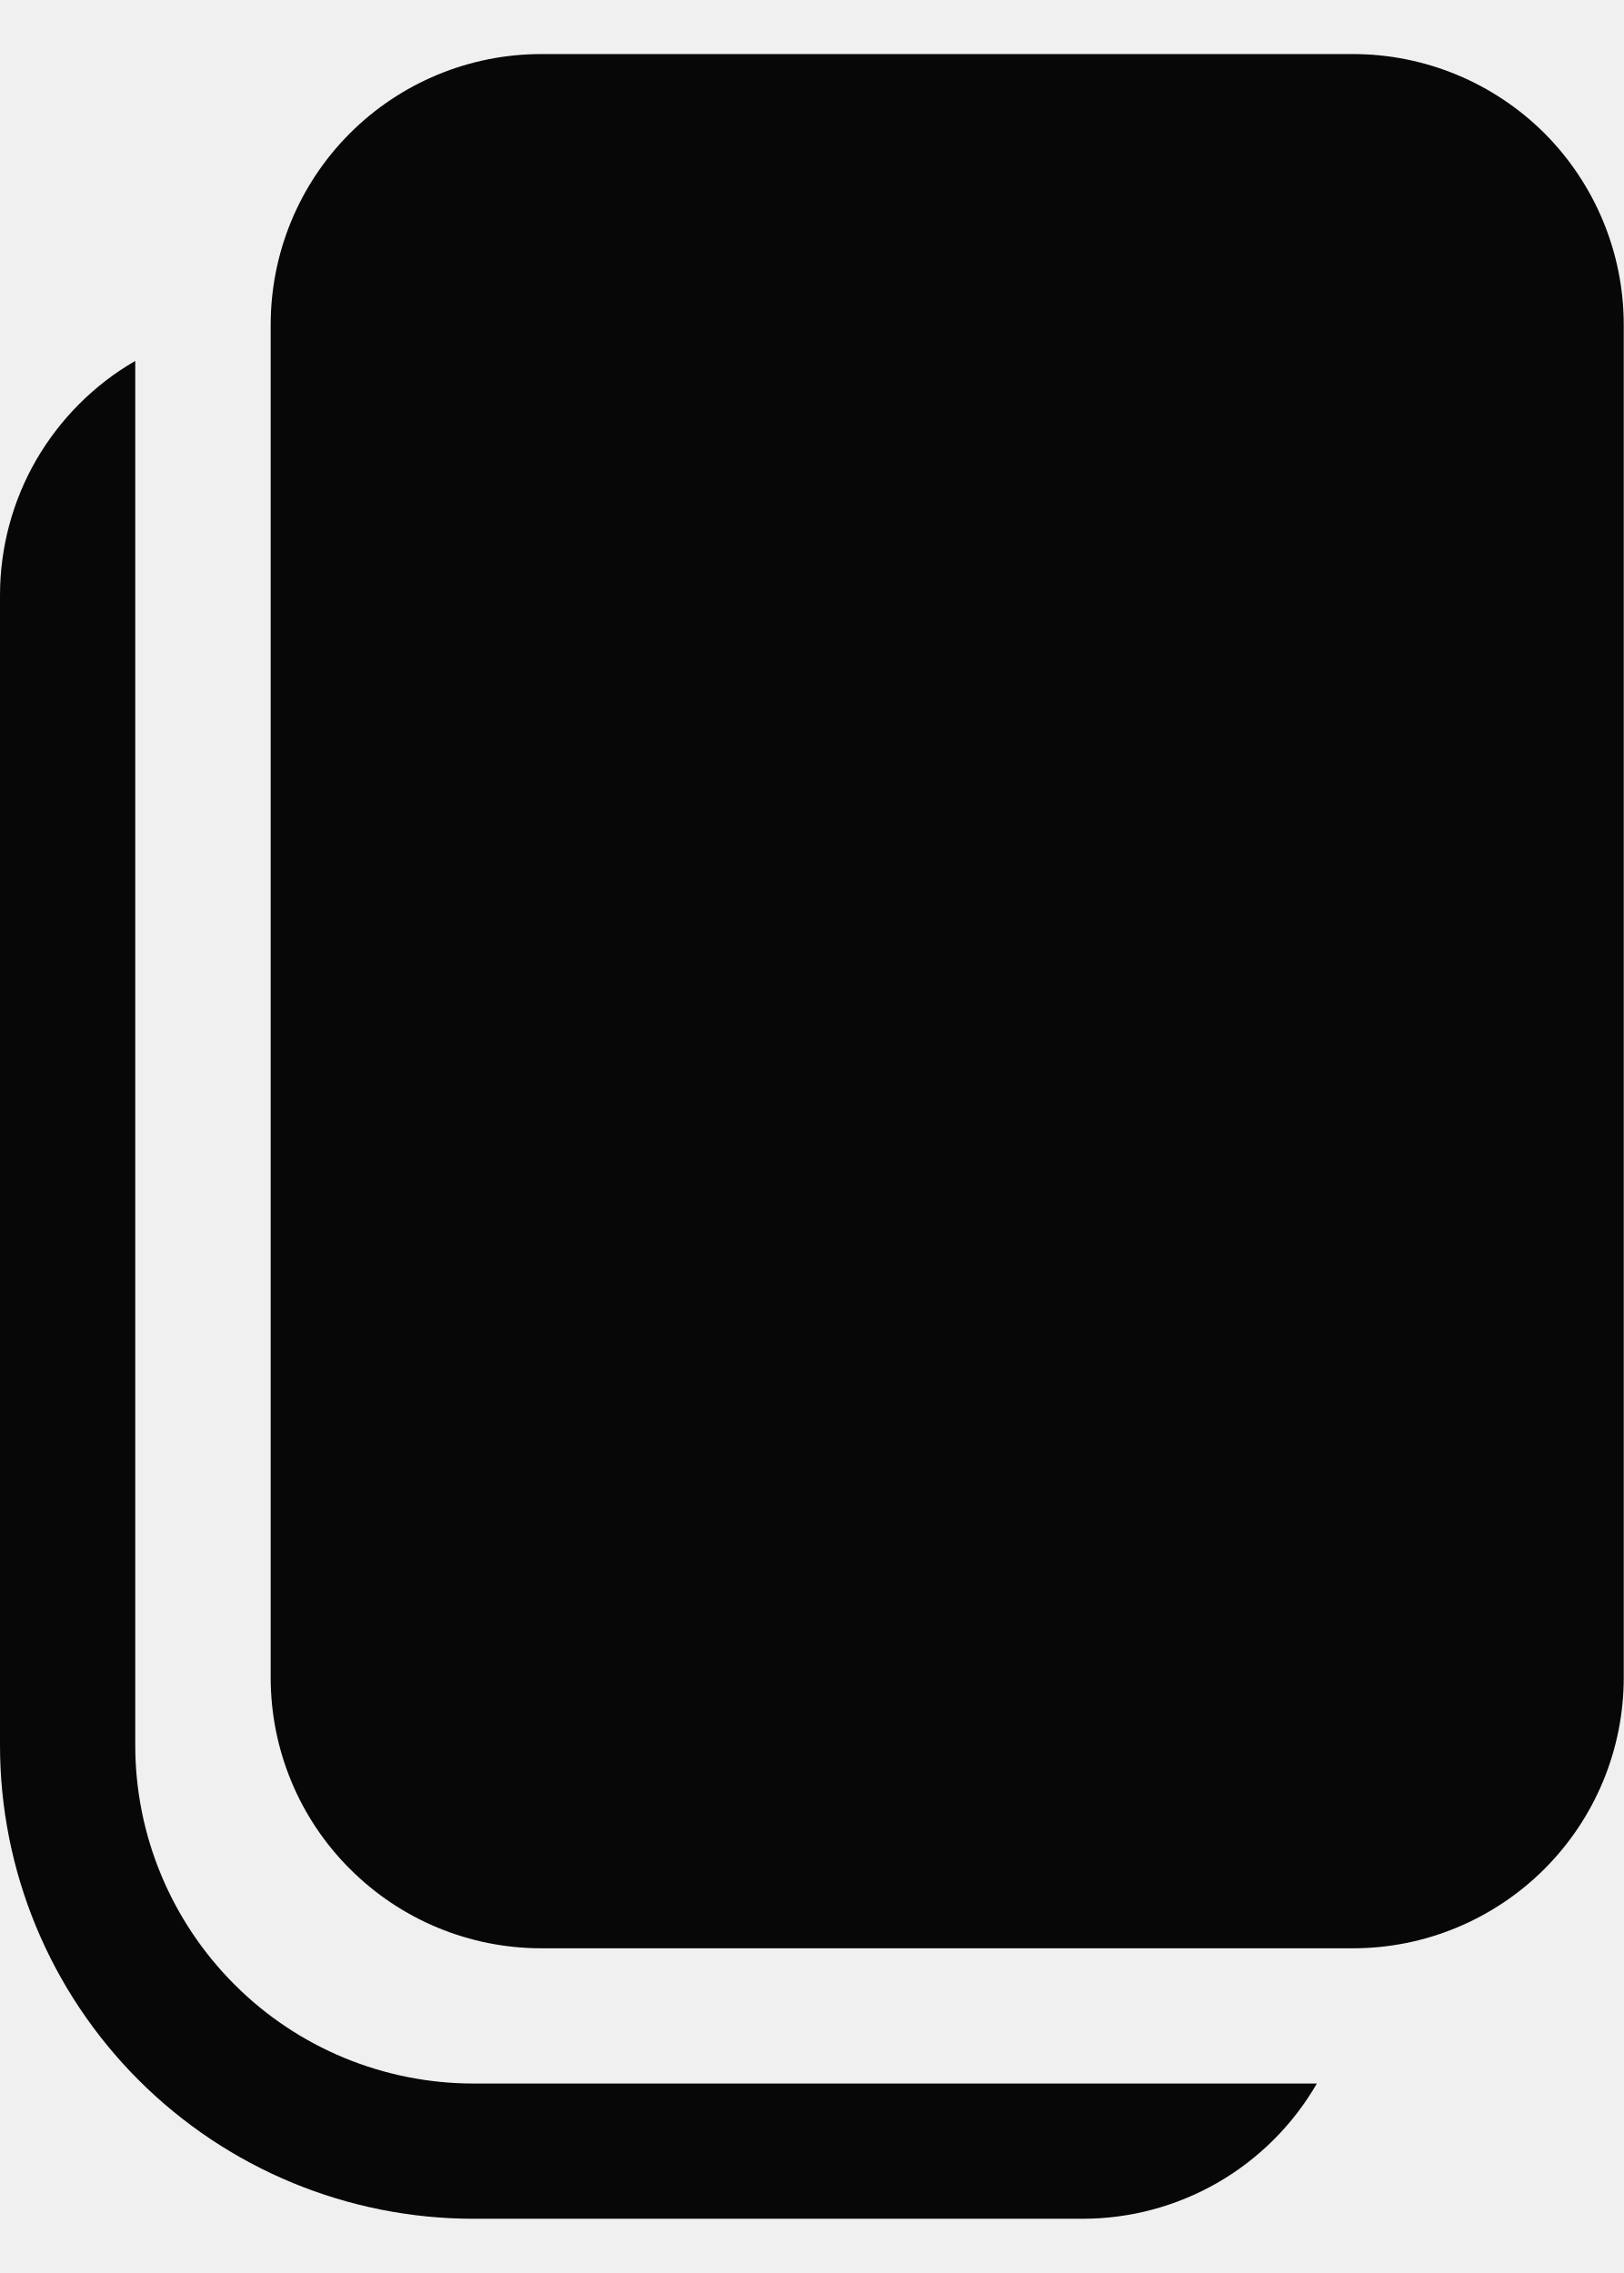
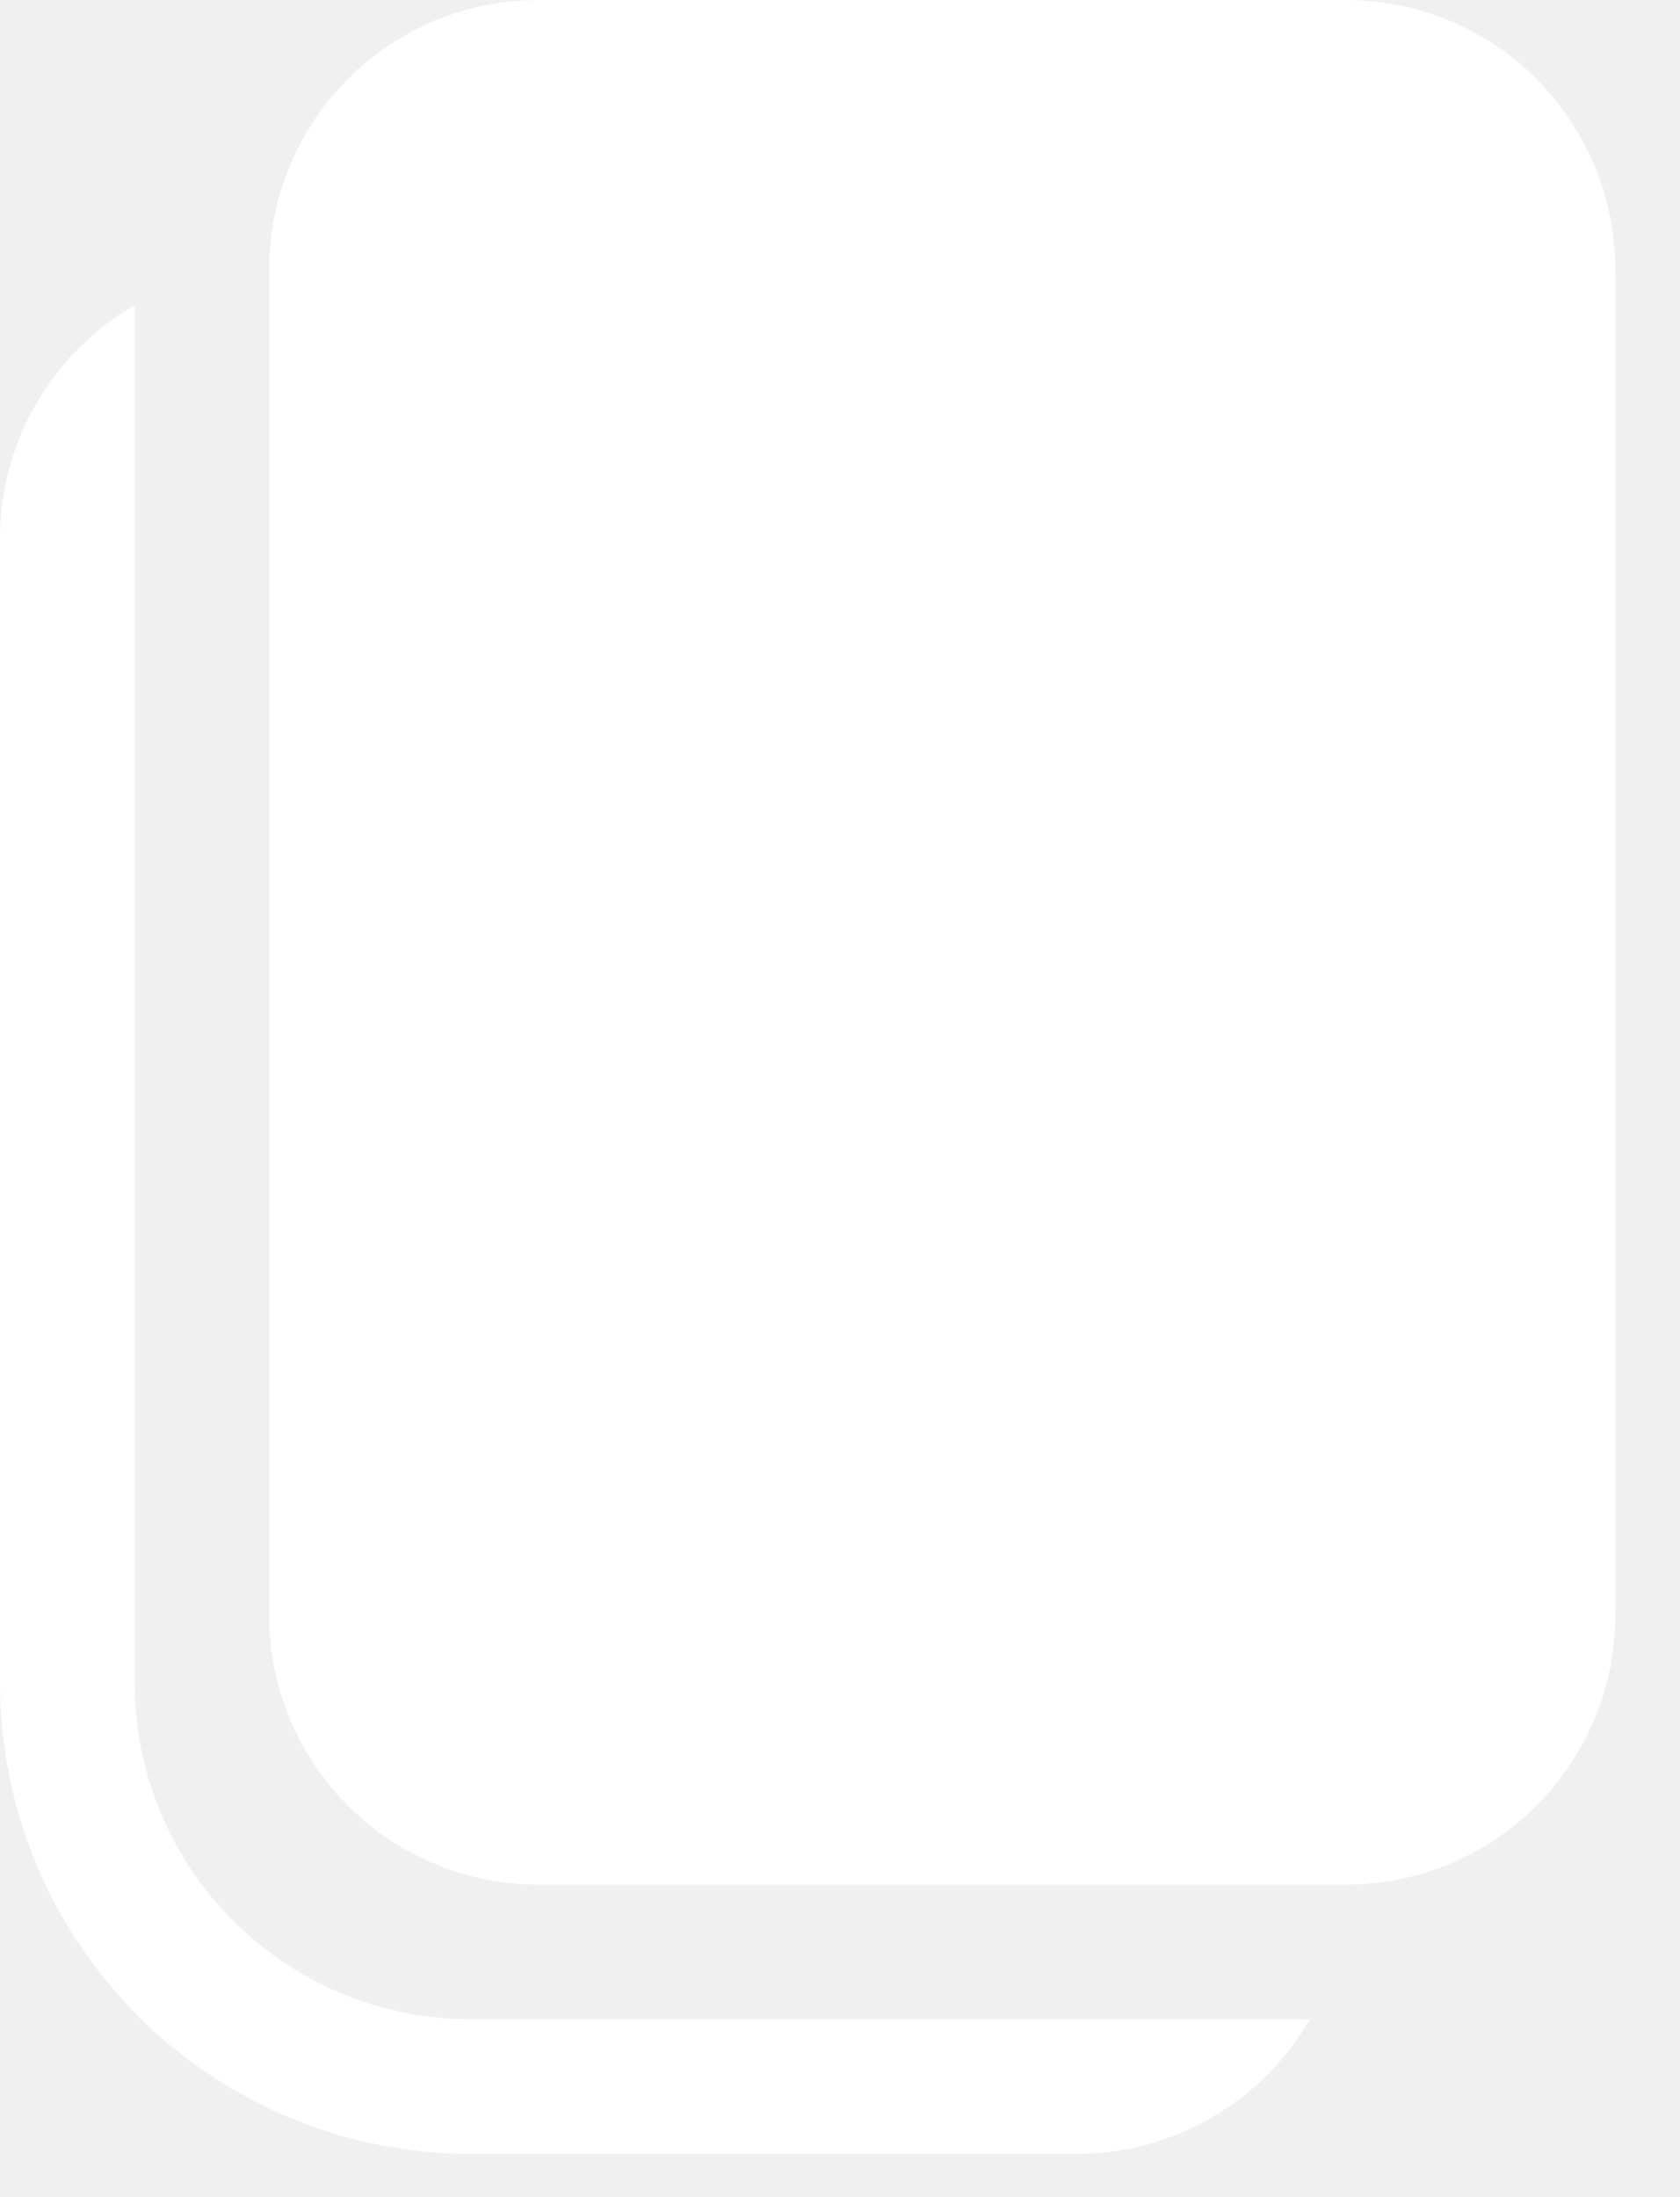
- <svg xmlns="http://www.w3.org/2000/svg" width="100%" height="100%" viewBox="0 0 10 14" fill="none">
-   <path d="M1.667 2C1.667 1.558 1.842 1.134 2.155 0.821C2.467 0.509 2.891 0.333 3.333 0.333H8.333C8.775 0.333 9.199 0.509 9.512 0.821C9.824 1.134 10 1.558 10 2V10.333C10 10.775 9.824 11.199 9.512 11.511C9.199 11.824 8.775 12 8.333 12H3.333C2.891 12 2.467 11.824 2.155 11.511C1.842 11.199 1.667 10.775 1.667 10.333V2ZM0 3.666C7.43203e-06 3.374 0.077 3.086 0.223 2.833C0.37 2.58 0.58 2.369 0.833 2.223V10.75C0.833 11.302 1.053 11.832 1.444 12.223C1.834 12.614 2.364 12.833 2.917 12.833H8.11C7.964 13.086 7.753 13.297 7.5 13.443C7.247 13.589 6.959 13.666 6.667 13.666H2.917C2.143 13.666 1.401 13.359 0.854 12.812C0.307 12.265 0 11.523 0 10.75V3.666Z" fill="#070707" />
+ <svg xmlns="http://www.w3.org/2000/svg" width="100%" height="100%" viewBox="0 0 13 17" fill="none">
+   <path d="M2.083 2.083C2.083 1.531 2.303 1.001 2.694 0.61C3.084 0.219 3.614 0 4.167 0H10.417C10.969 0 11.499 0.219 11.89 0.61C12.28 1.001 12.5 1.531 12.5 2.083V12.5C12.5 13.053 12.28 13.582 11.89 13.973C11.499 14.364 10.969 14.583 10.417 14.583H4.167C3.614 14.583 3.084 14.364 2.694 13.973C2.303 13.582 2.083 13.053 2.083 12.5V2.083ZM0 4.167C9.29004e-06 3.801 0.096 3.442 0.279 3.125C0.462 2.808 0.725 2.545 1.042 2.362V13.021C1.042 13.711 1.316 14.374 1.804 14.862C2.293 15.351 2.955 15.625 3.646 15.625H10.137C9.955 15.942 9.692 16.205 9.375 16.387C9.058 16.57 8.699 16.667 8.333 16.667H3.646C2.679 16.667 1.752 16.283 1.068 15.599C0.384 14.915 0 13.988 0 13.021V4.167Z" fill="white" />
</svg>
